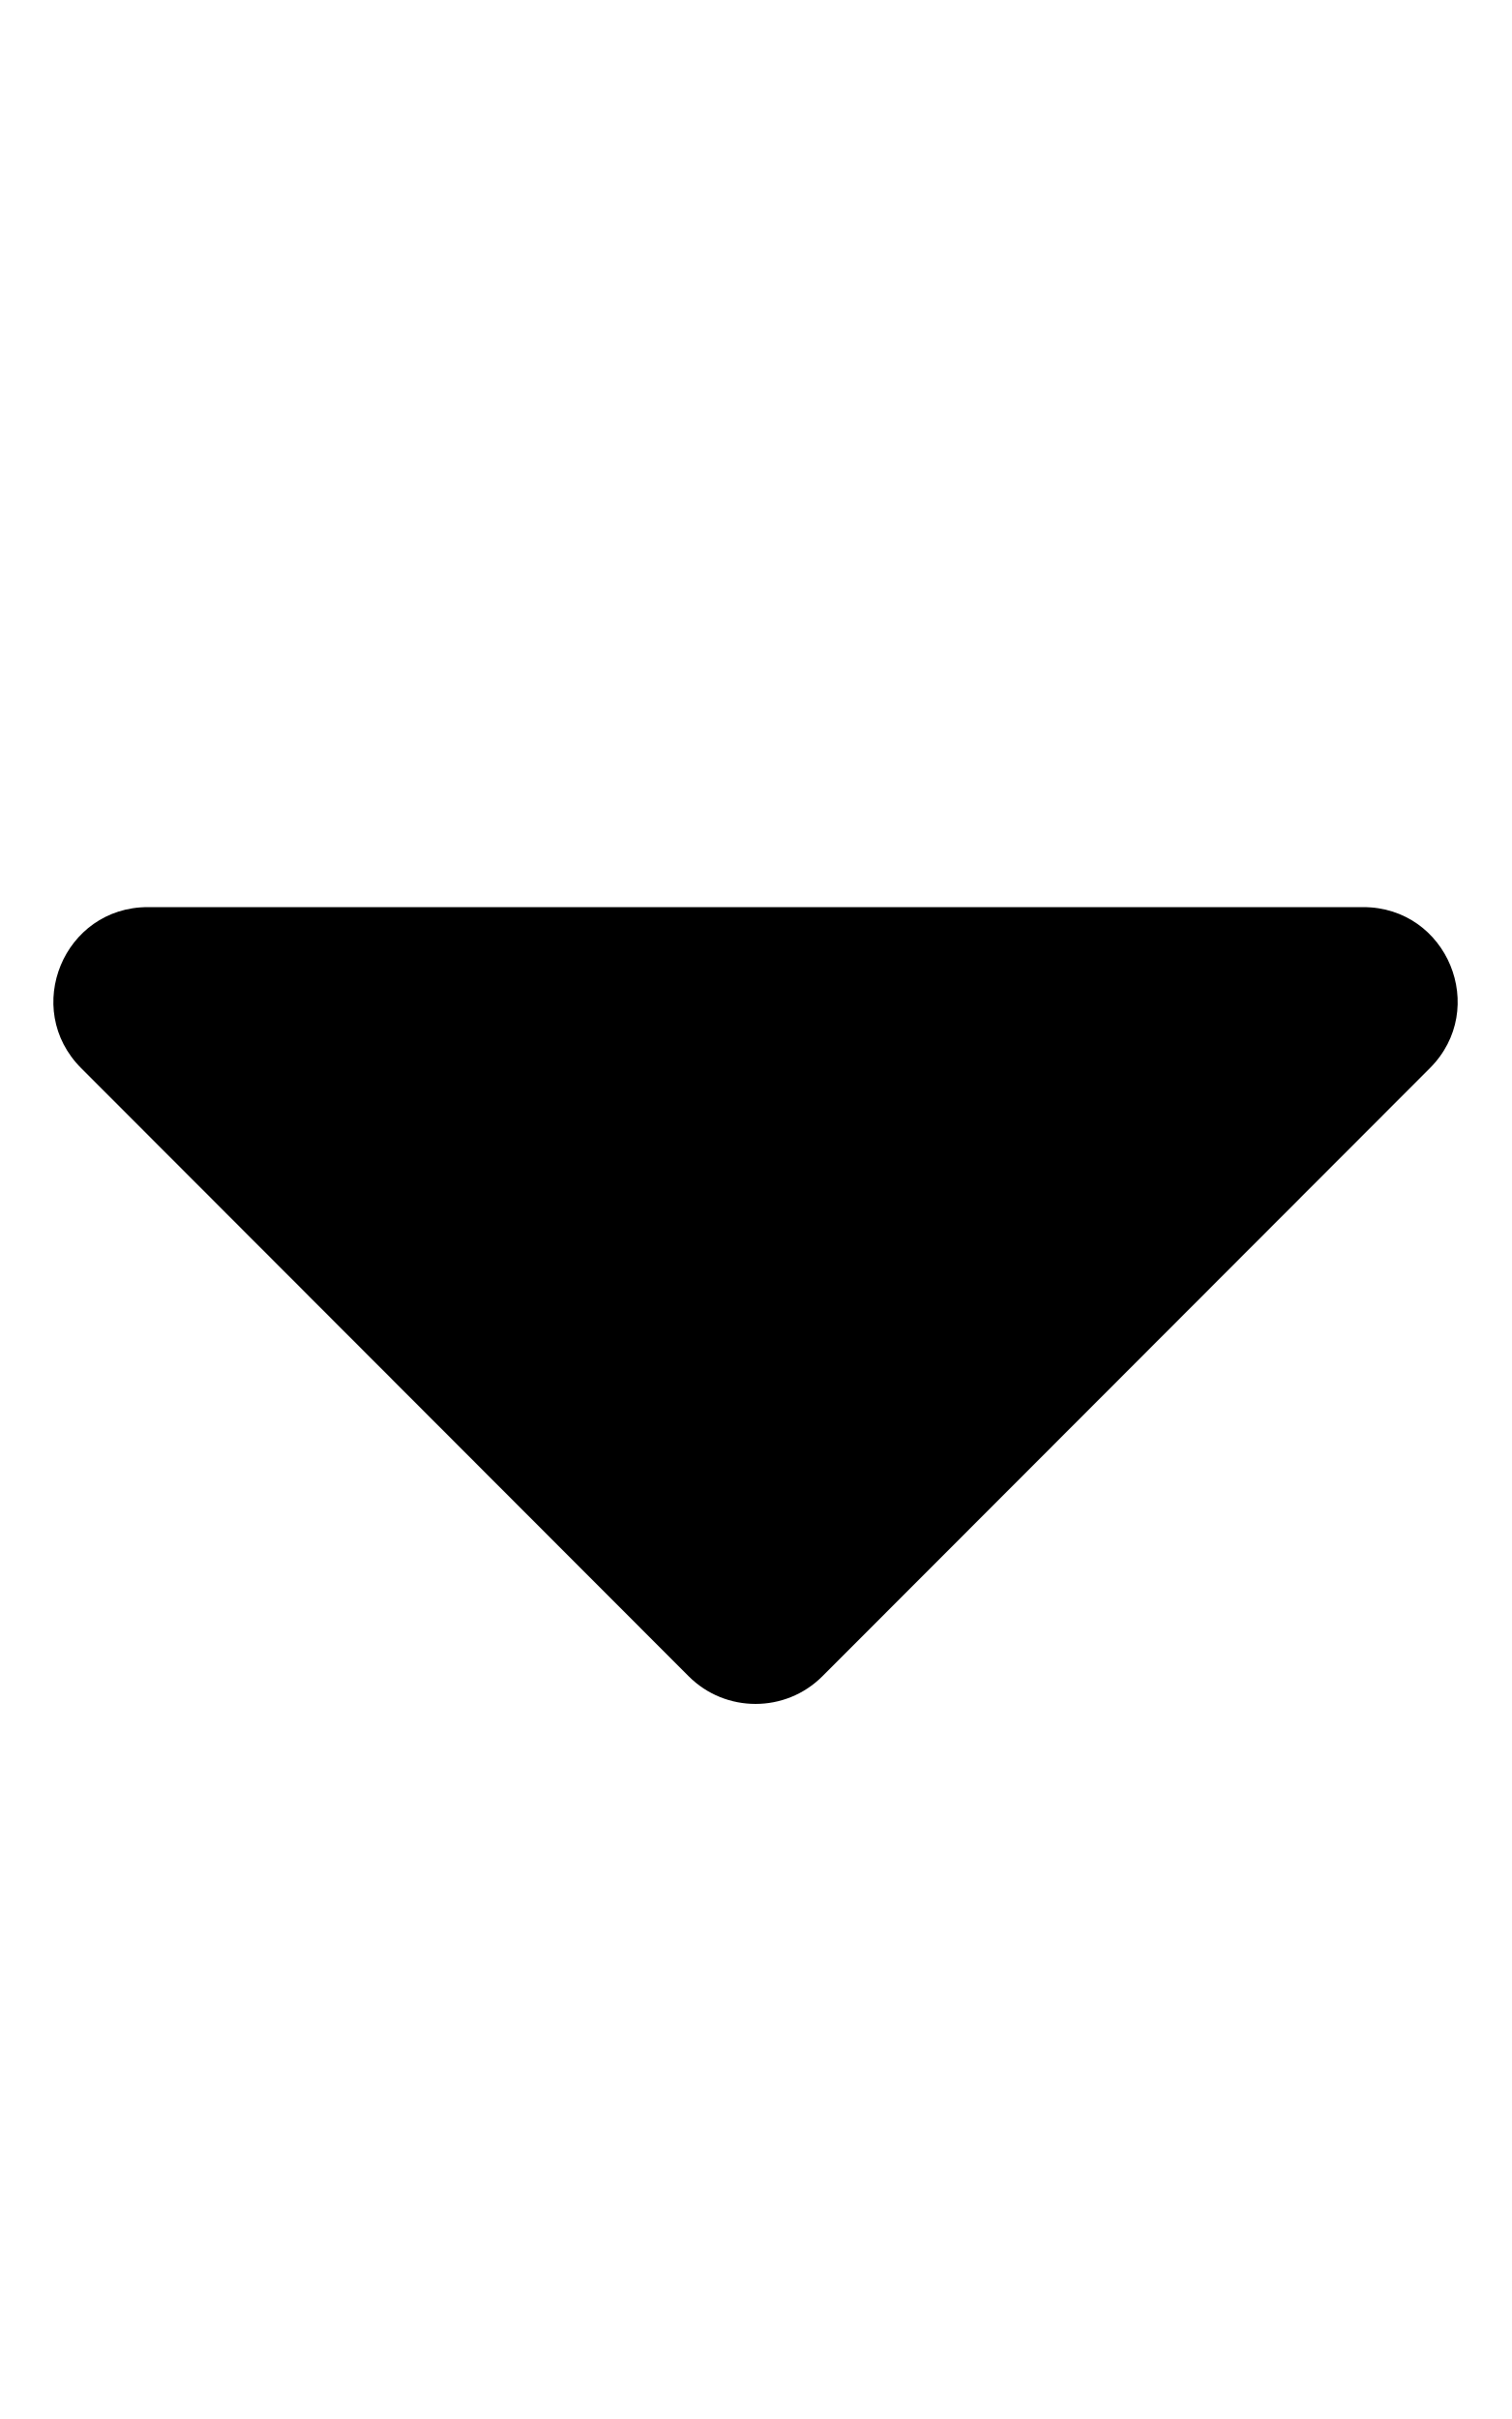
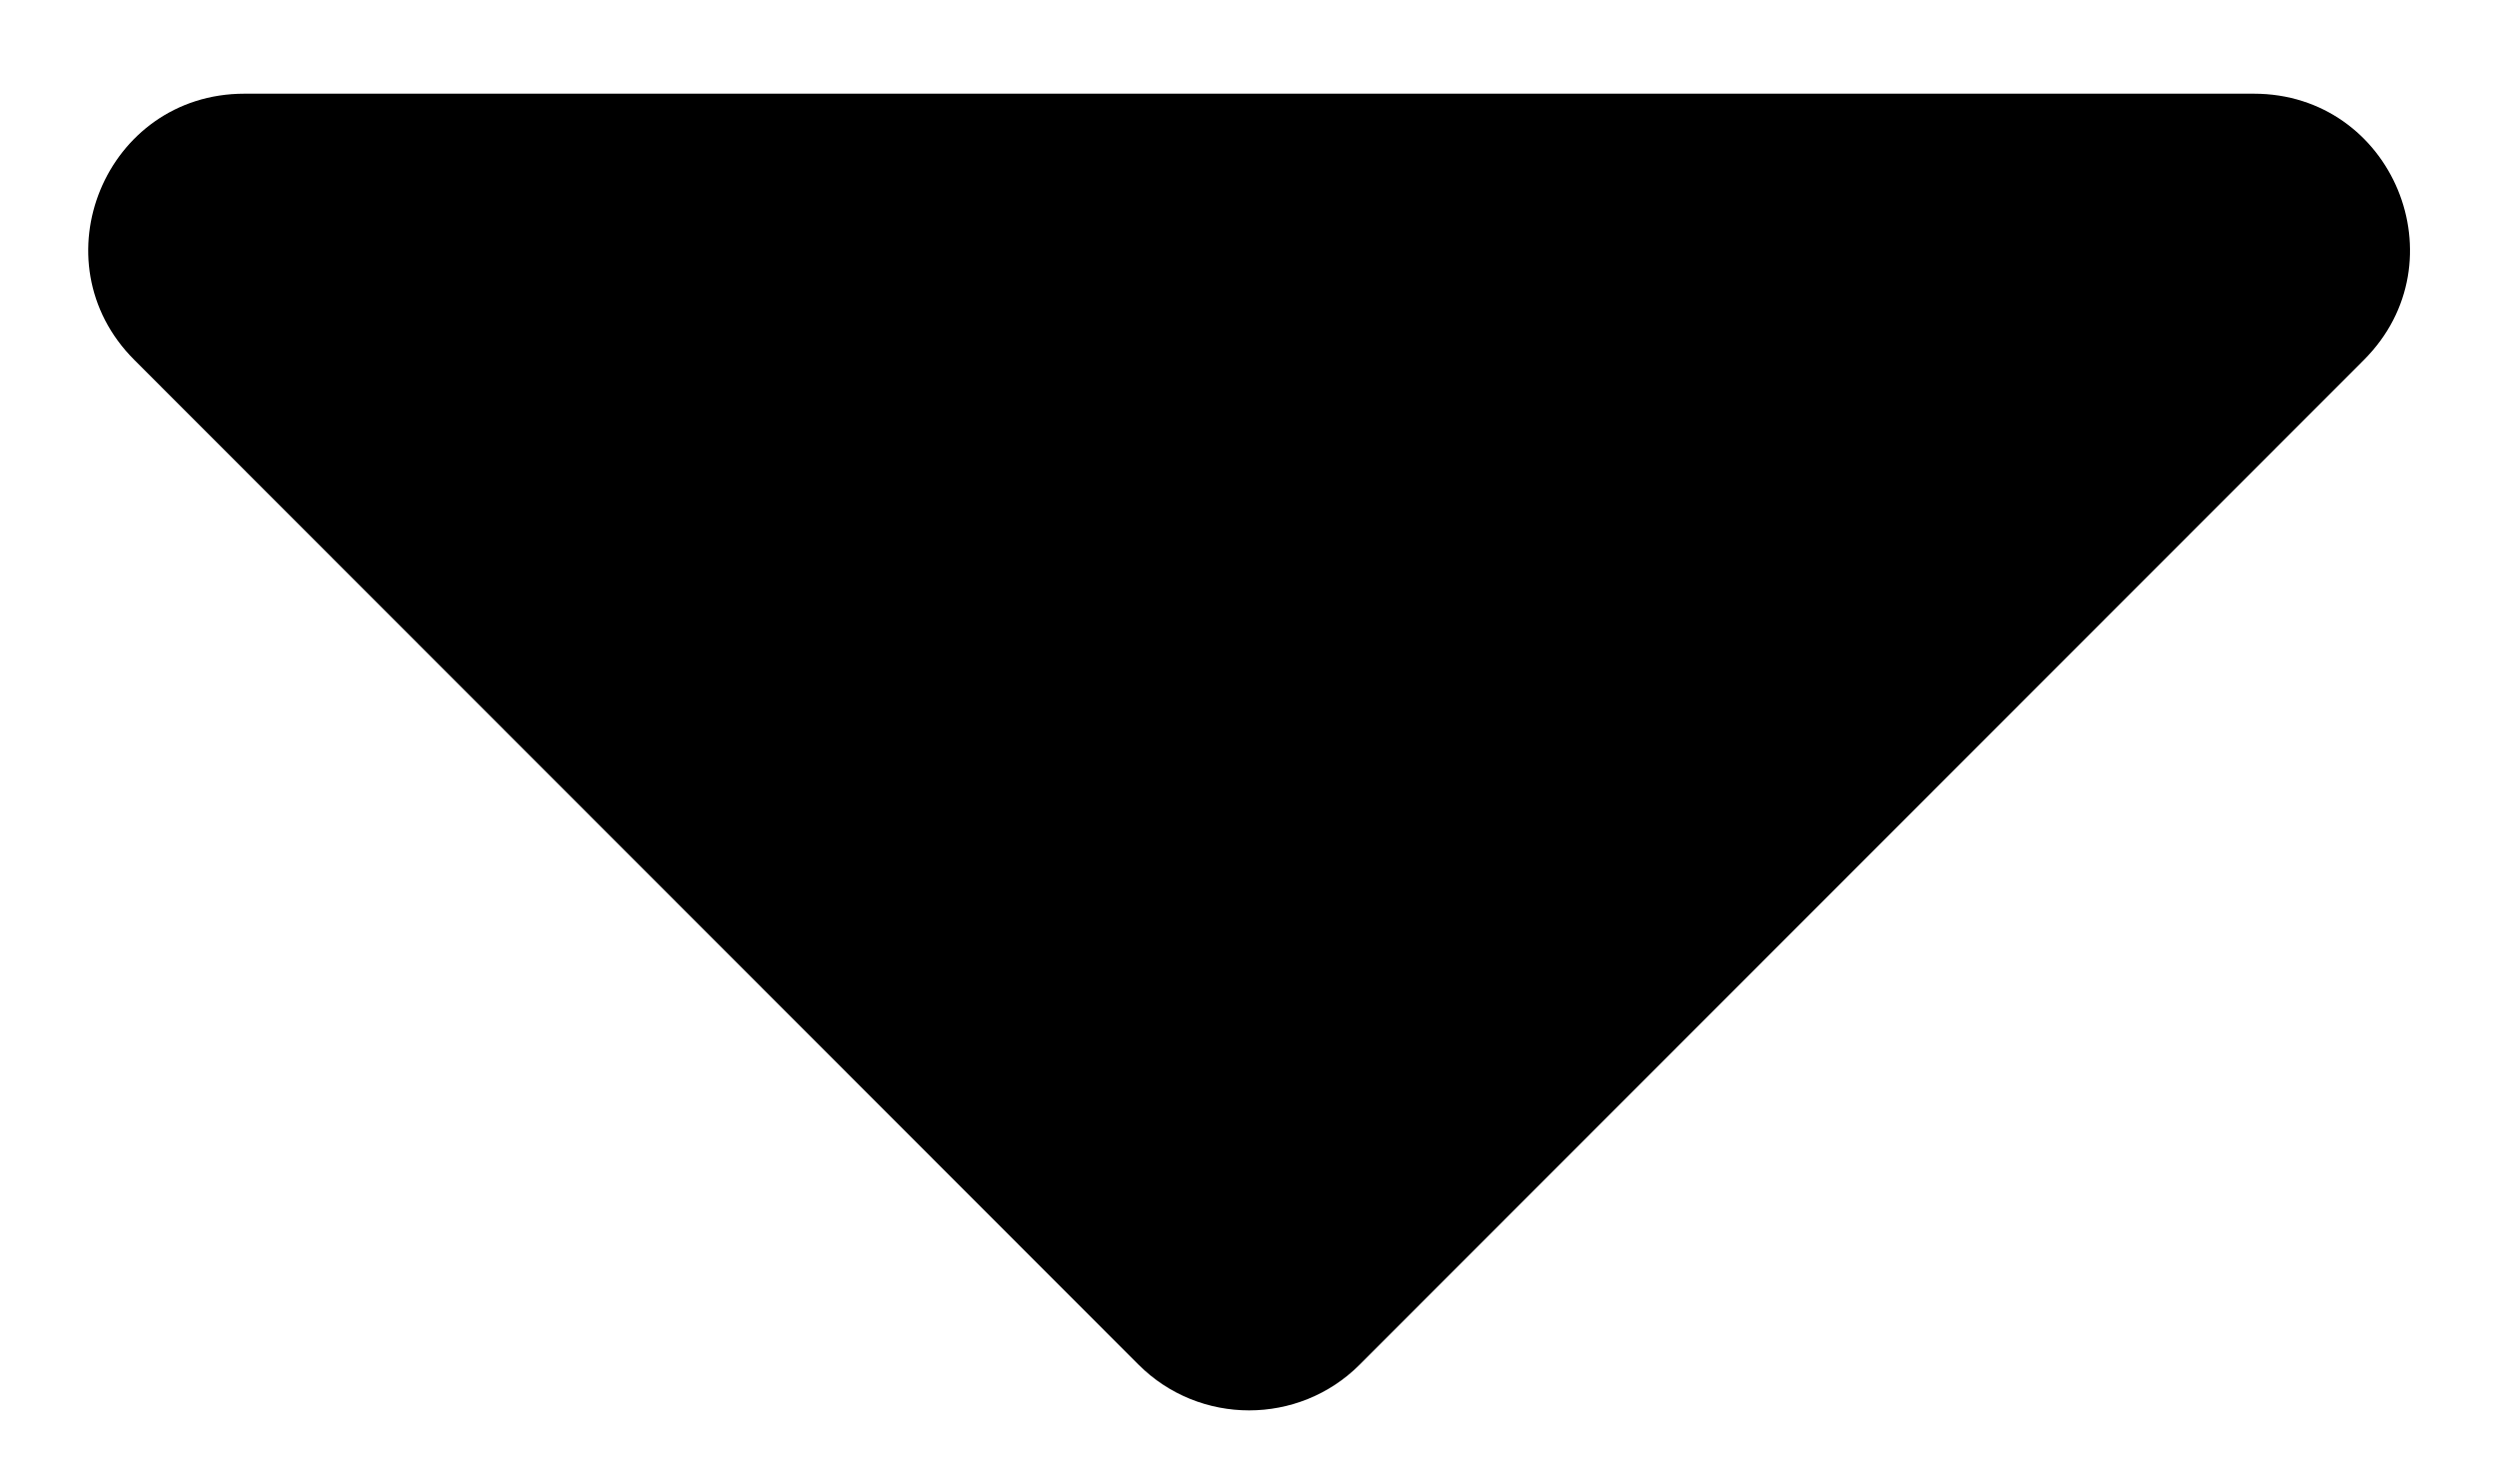
- <svg xmlns="http://www.w3.org/2000/svg" viewBox="0 0 320 512">
+ <svg xmlns="http://www.w3.org/2000/svg" viewBox="0 180 320 190">
  <path d="M31.3 192h257.3c17.8 0 26.7 21.5 14.1 34.1L174.1 354.8c-7.8 7.8-20.5 7.8-28.3 0L17.2 226.1C4.6 213.5 13.5 192 31.3 192z" />
</svg>
